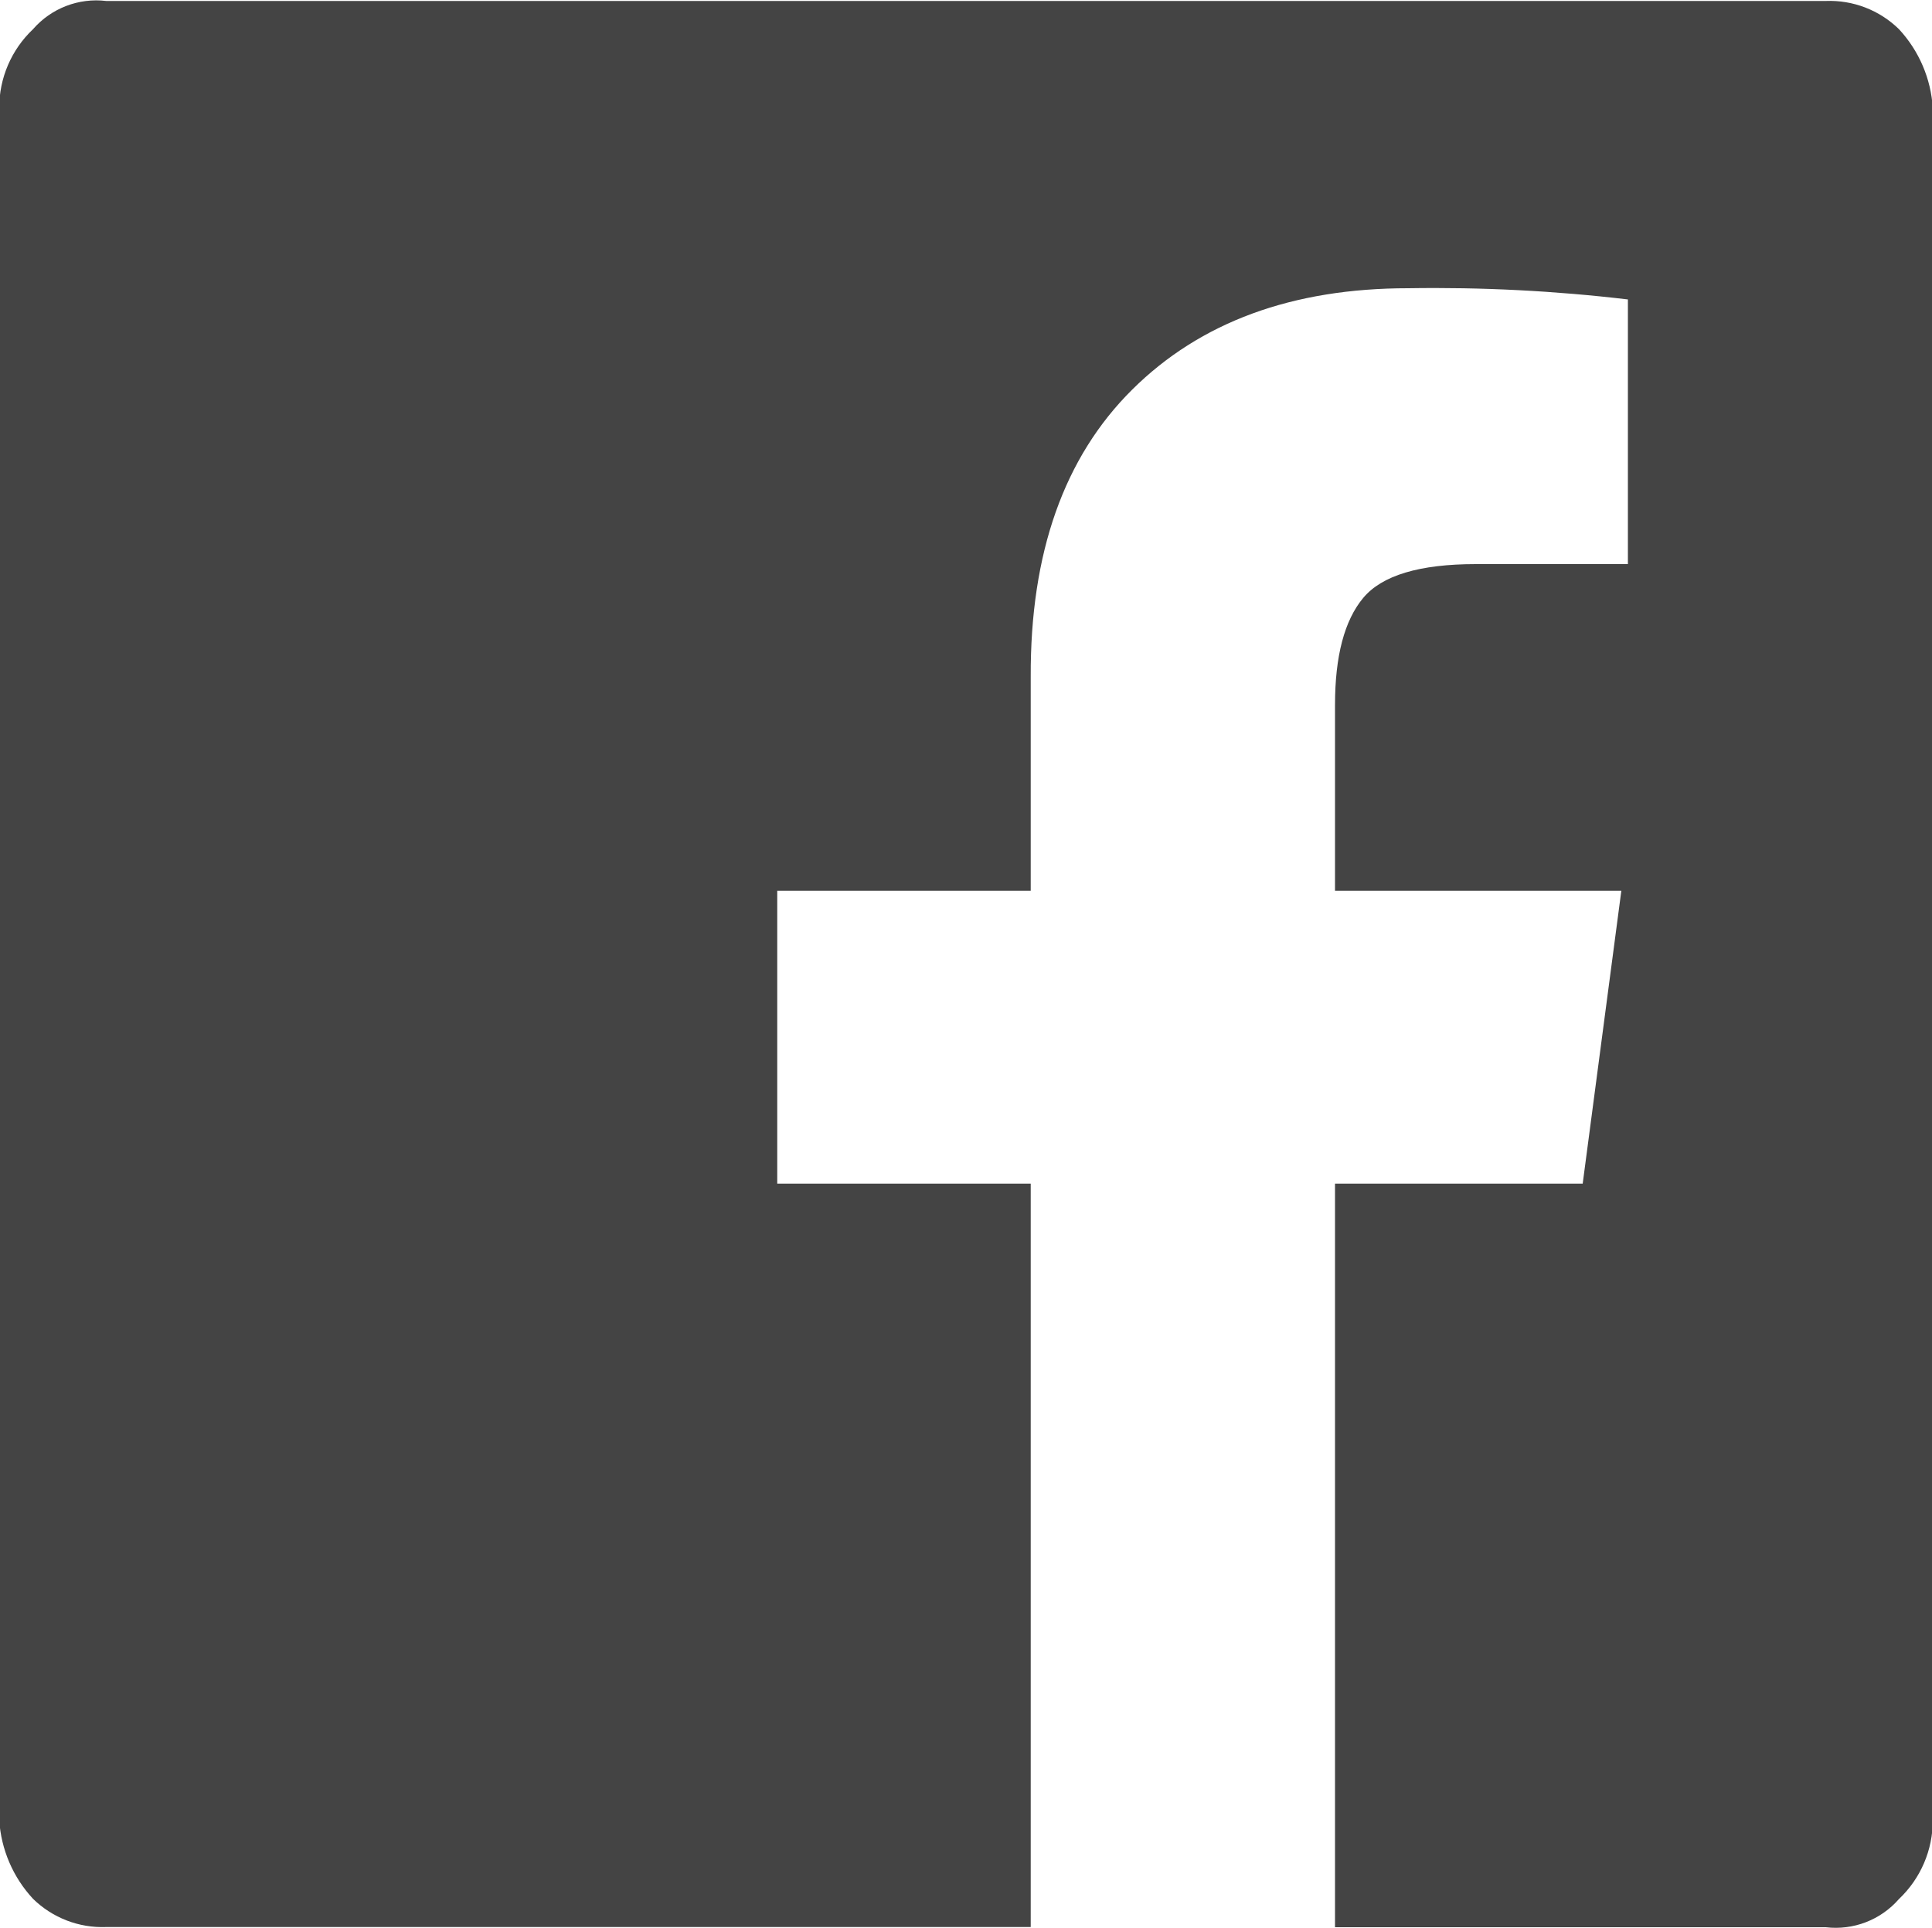
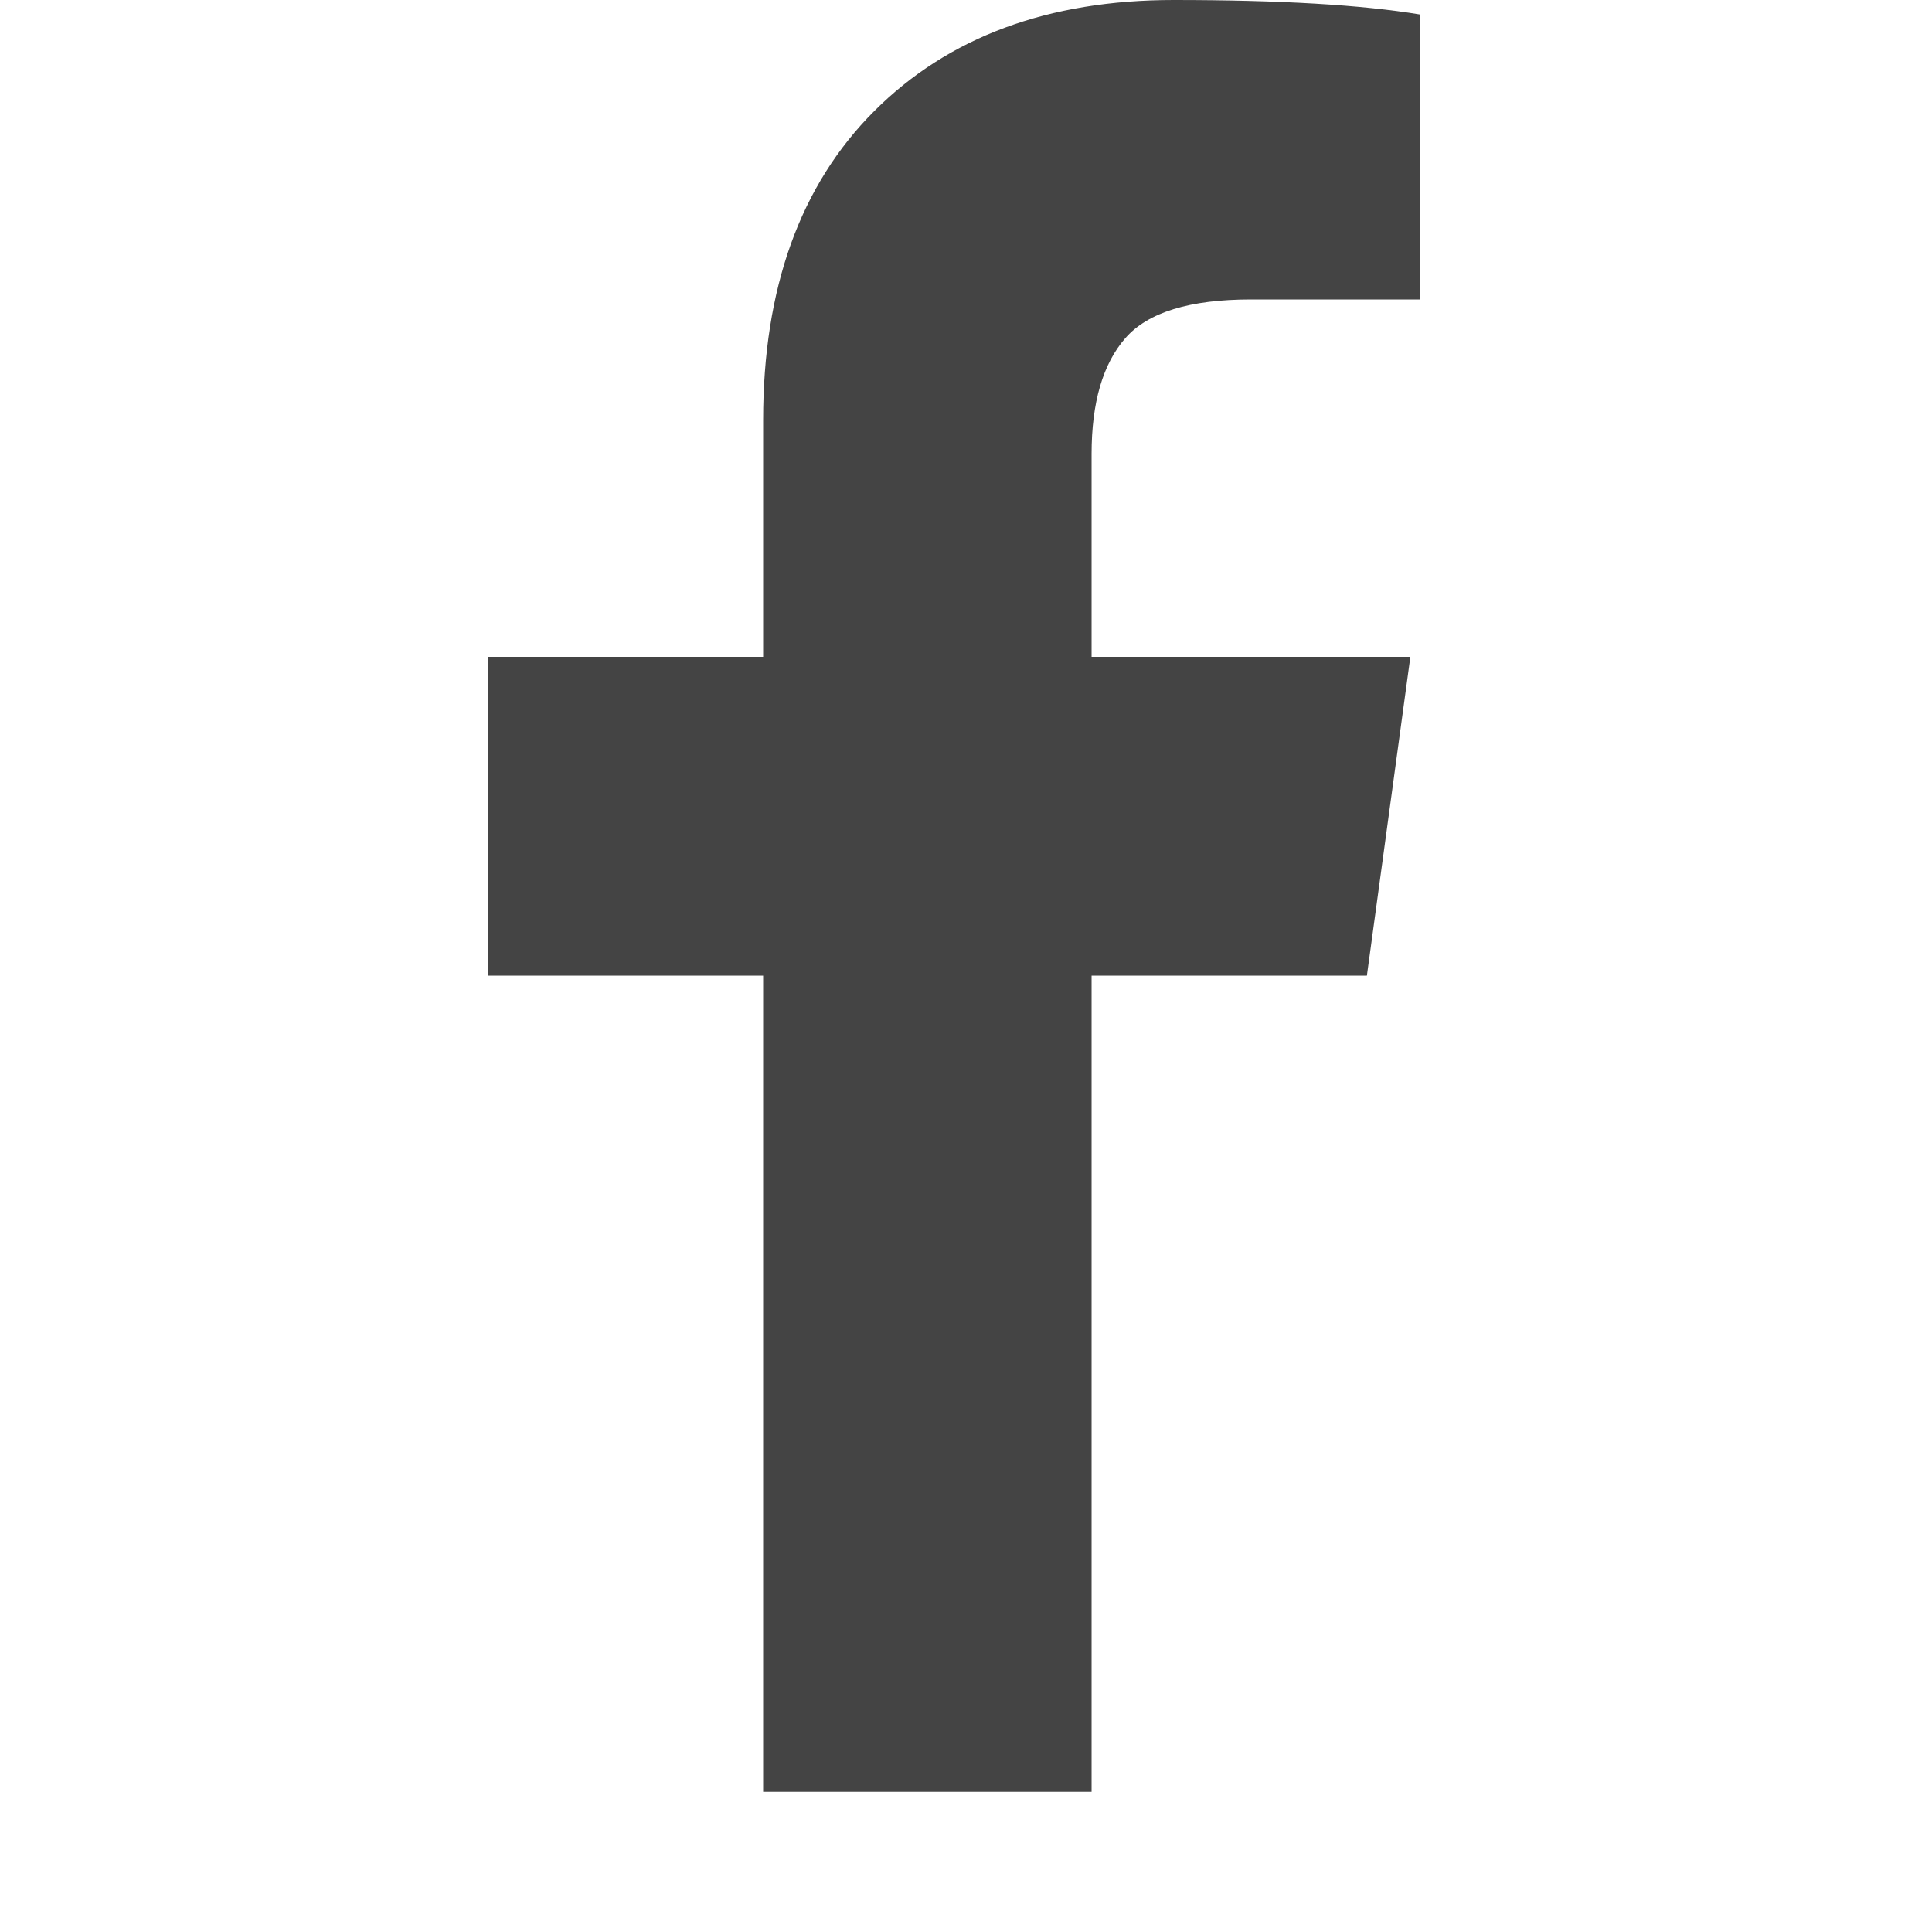
- <svg xmlns="http://www.w3.org/2000/svg" id="Layer_1" data-name="Layer 1" viewBox="0 0 100 99.79">
-   <defs>
-     <style>.cls-1{fill:#444;}</style>
-   </defs>
-   <path class="cls-1" d="M107,12.65a5.13,5.13,0,0,1,3.79,1.46,6.6,6.6,0,0,1,1.75,4.08v88.63a5.59,5.59,0,0,1-1.75,4.08,4.34,4.34,0,0,1-3.79,1.46H81.6V73.87H94.42l2-15.16H81.6V49.09q0-3.79,1.46-5.54t5.83-1.75h7.87V28.1a85.22,85.22,0,0,0-11.37-.58q-9,0-14.29,5.25T65.85,47.63V58.71H52.73V73.87H65.85v38.48H18a5.13,5.13,0,0,1-3.79-1.46,6.6,6.6,0,0,1-1.75-4.08V18.19a5.59,5.59,0,0,1,1.75-4.08A4.34,4.34,0,0,1,18,12.65Z" transform="translate(-12.5 -12.6)" />
+ <svg xmlns="http://www.w3.org/2000/svg" width="40" height="40" viewBox="0 0 40 40">
+   <path fill="#444" d="m29.4 0.3v5.9h-3.5q-1.9 0-2.6 0.8t-0.7 2.4v4.2h6.6l-0.9 6.6h-5.7v16.9h-6.8v-16.9h-5.7v-6.6h5.7v-4.9q0-4.1 2.3-6.4t6.2-2.3q3.3 0 5.1 0.3z" />
</svg>
